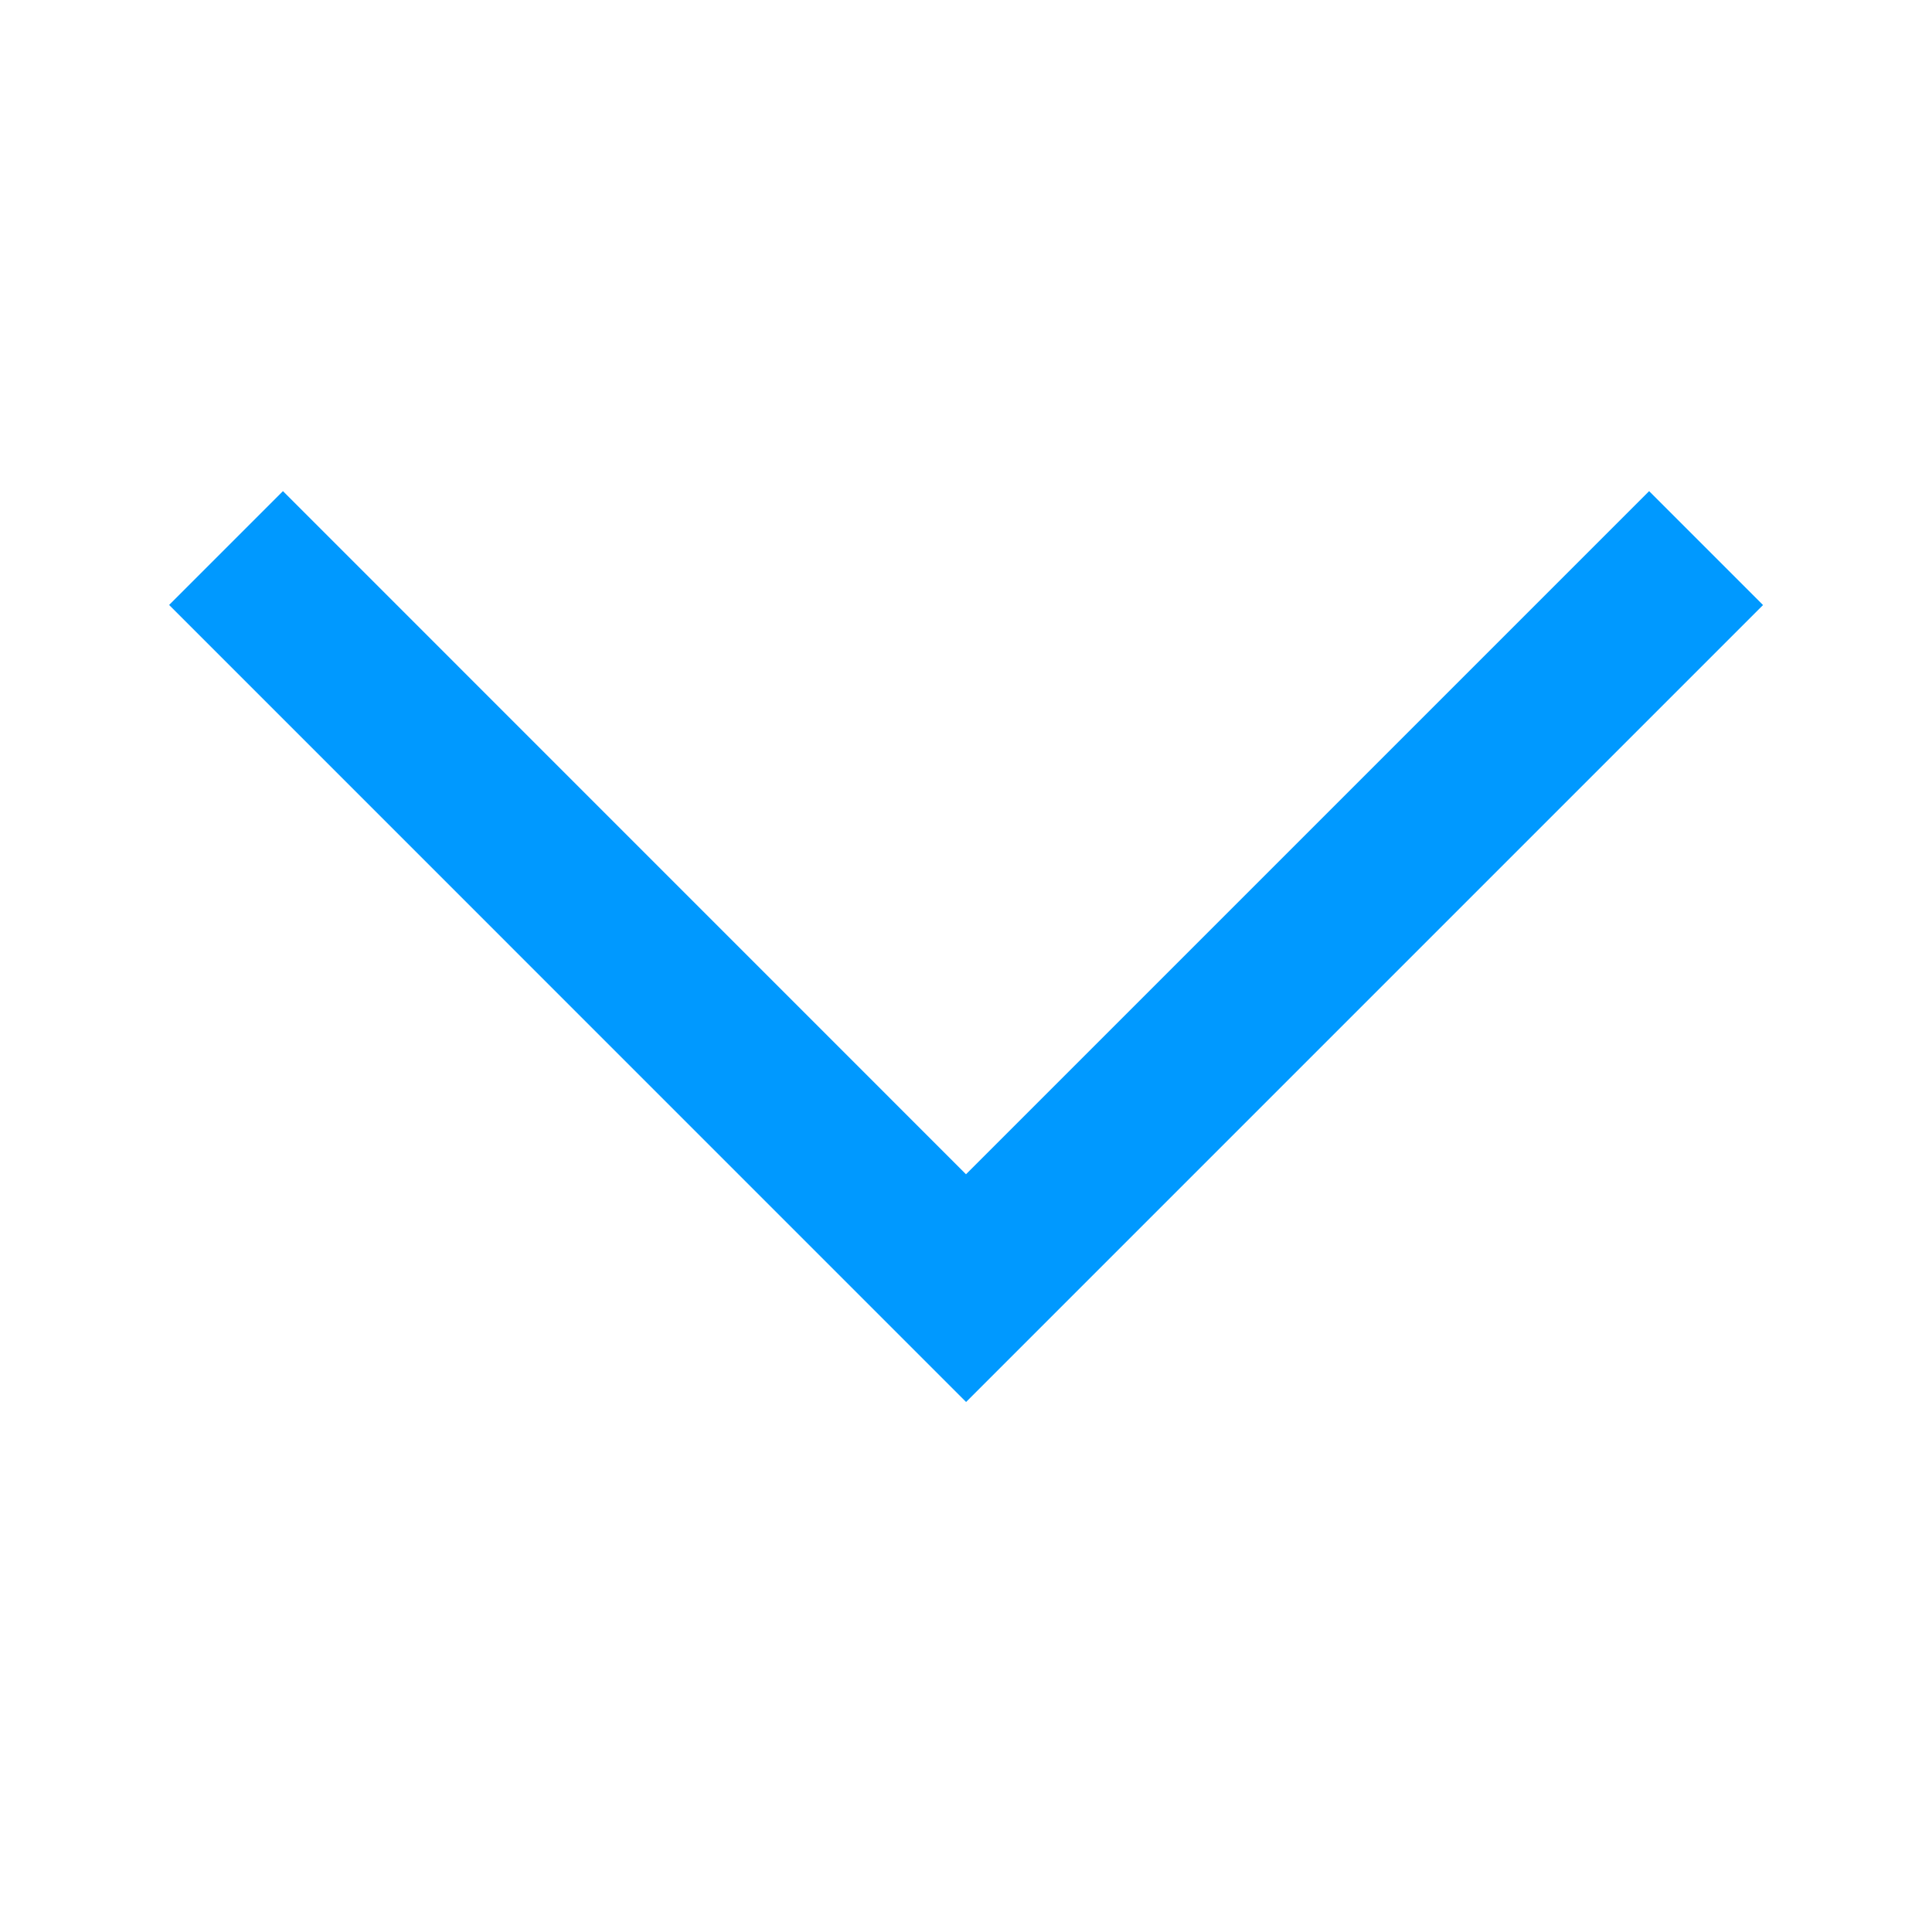
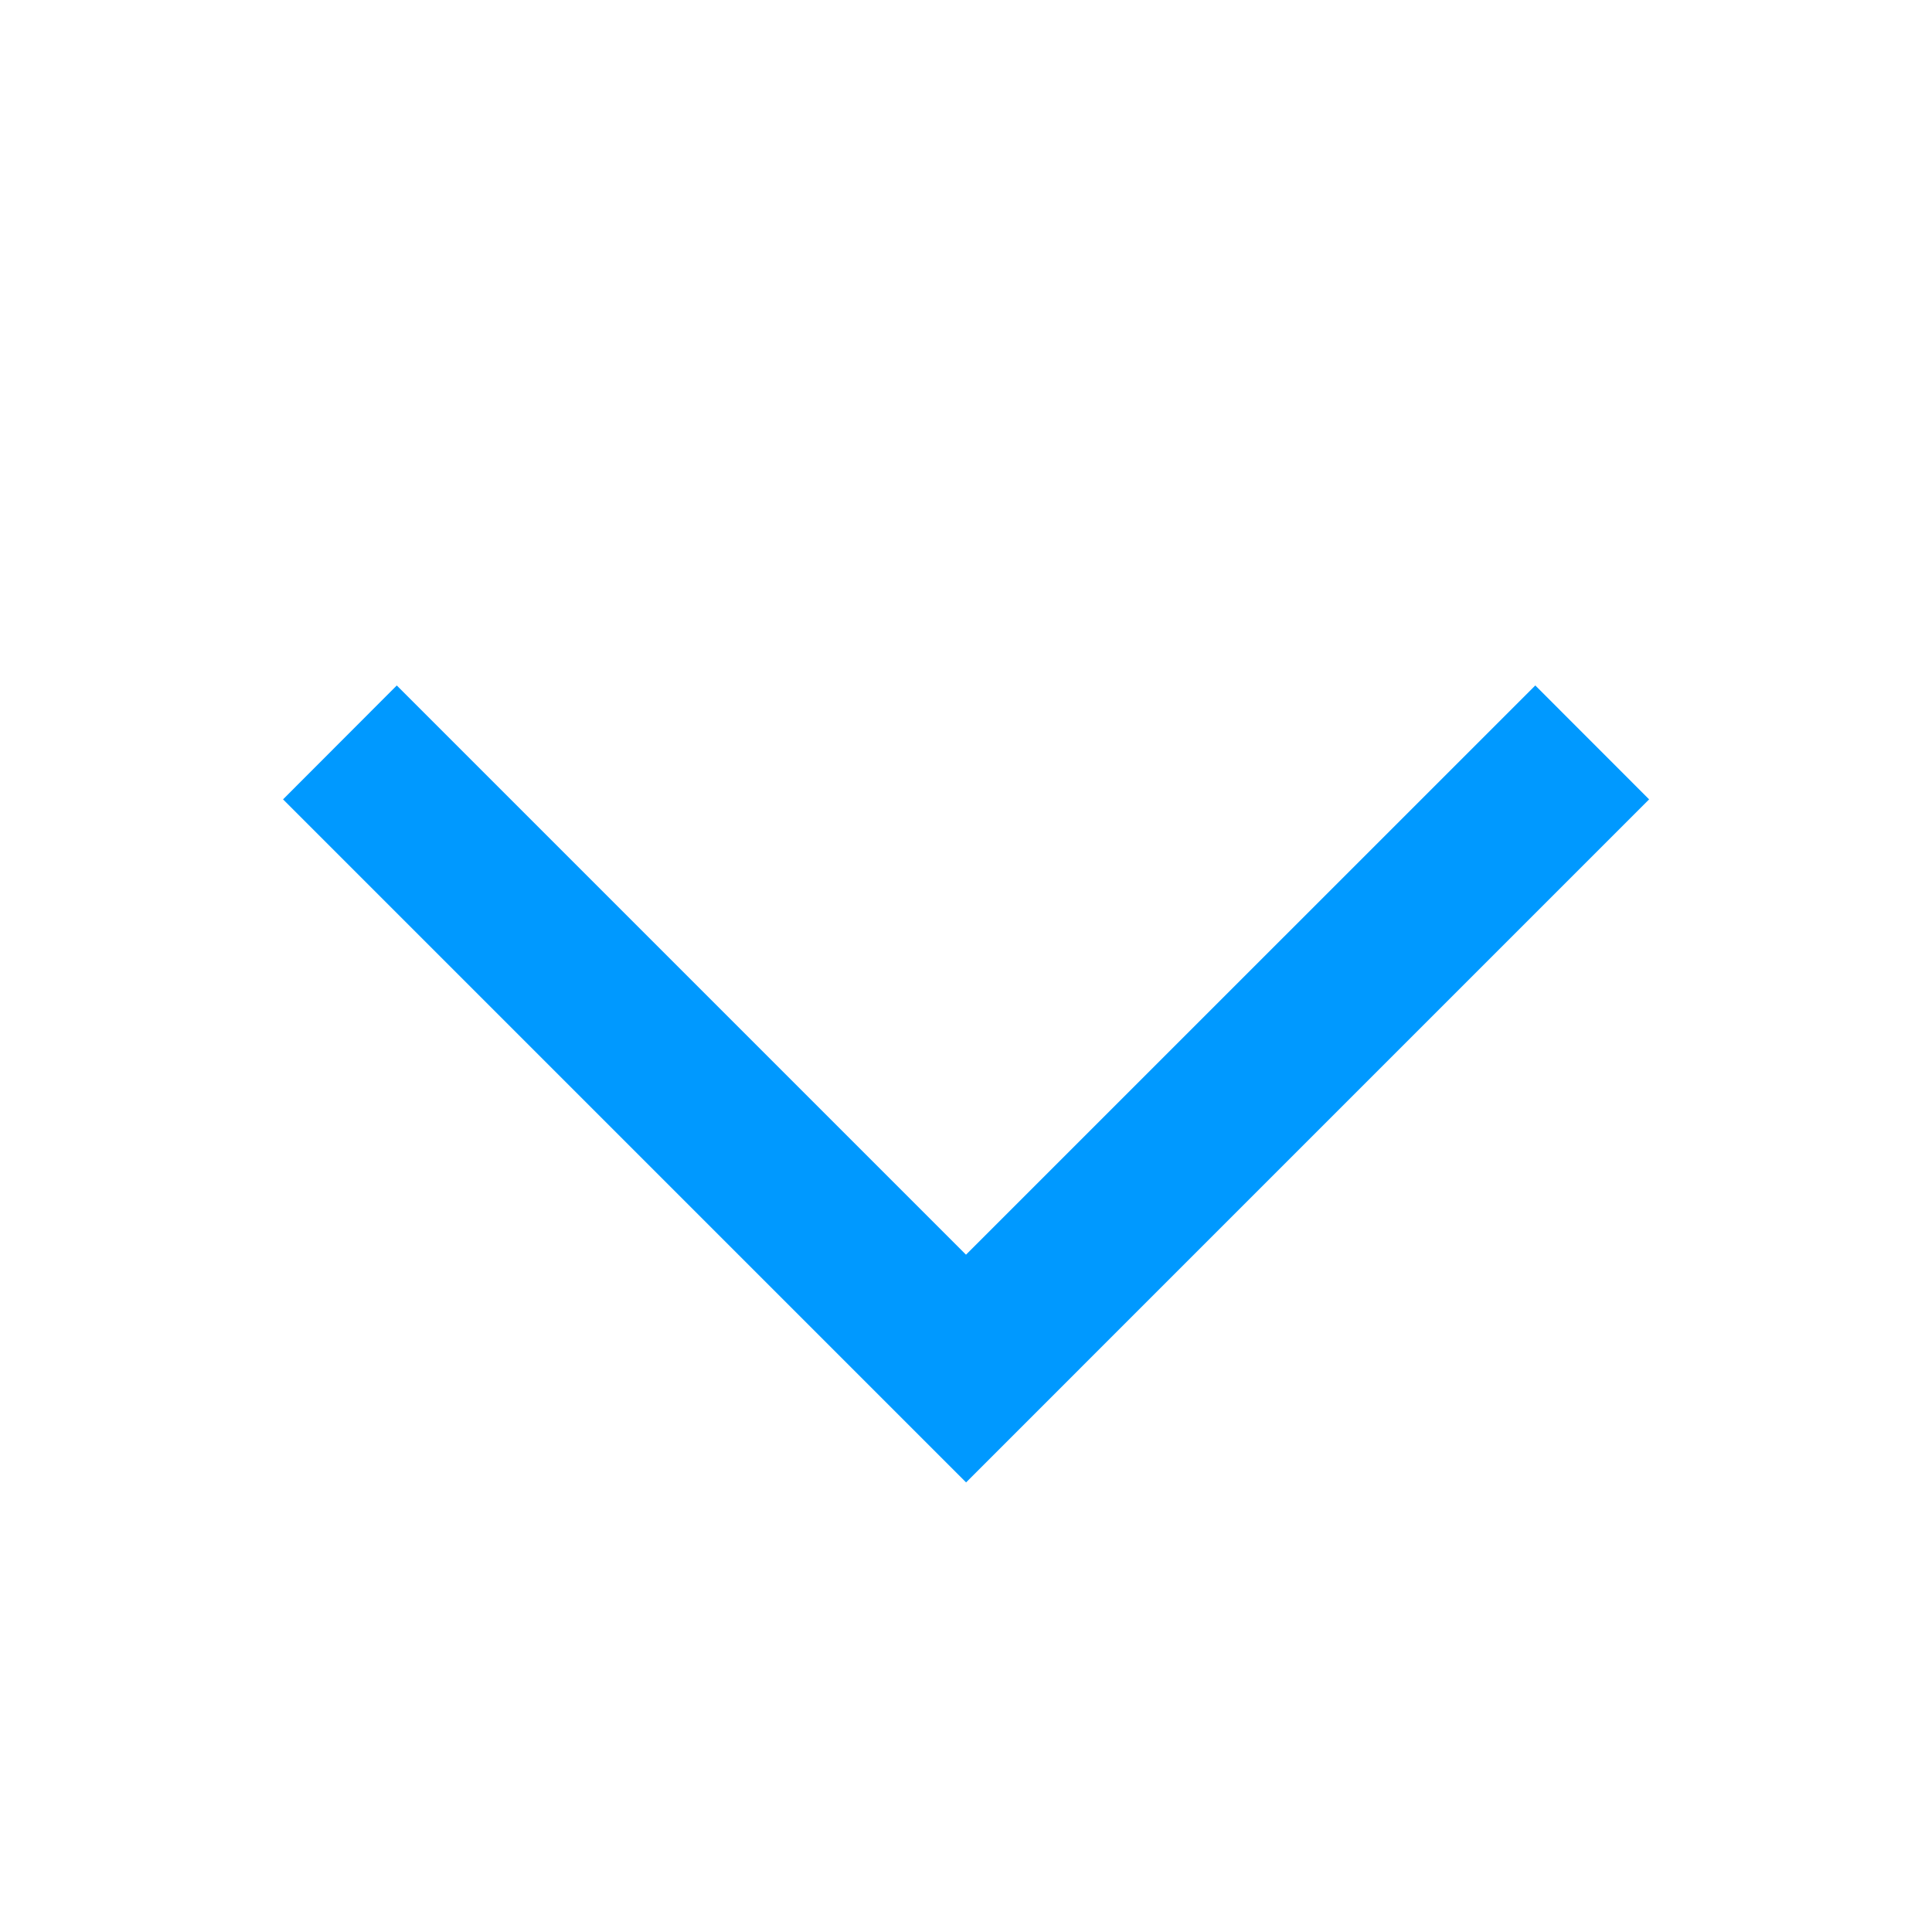
<svg xmlns="http://www.w3.org/2000/svg" width="24" height="24" viewBox="0 0 24 24">
  <defs>
    <clipPath id="b">
      <rect width="24" height="24" />
    </clipPath>
  </defs>
  <g id="a" clip-path="url(#b)">
-     <path d="M-210-58.586-208.586-60l8.485,8.486L-191.615-60l1.415,1.415-9.9,9.9Z" transform="translate(212.101 66.101)" fill="#09f" />
+     <path d="M-202.929-51.515l-7.07-7.07L-208.586-60l7.071,7.071L-194.443-60l1.414,1.415-8.485,8.485Z" transform="translate(213.515 68.515)" fill="#09f" />
  </g>
</svg>
